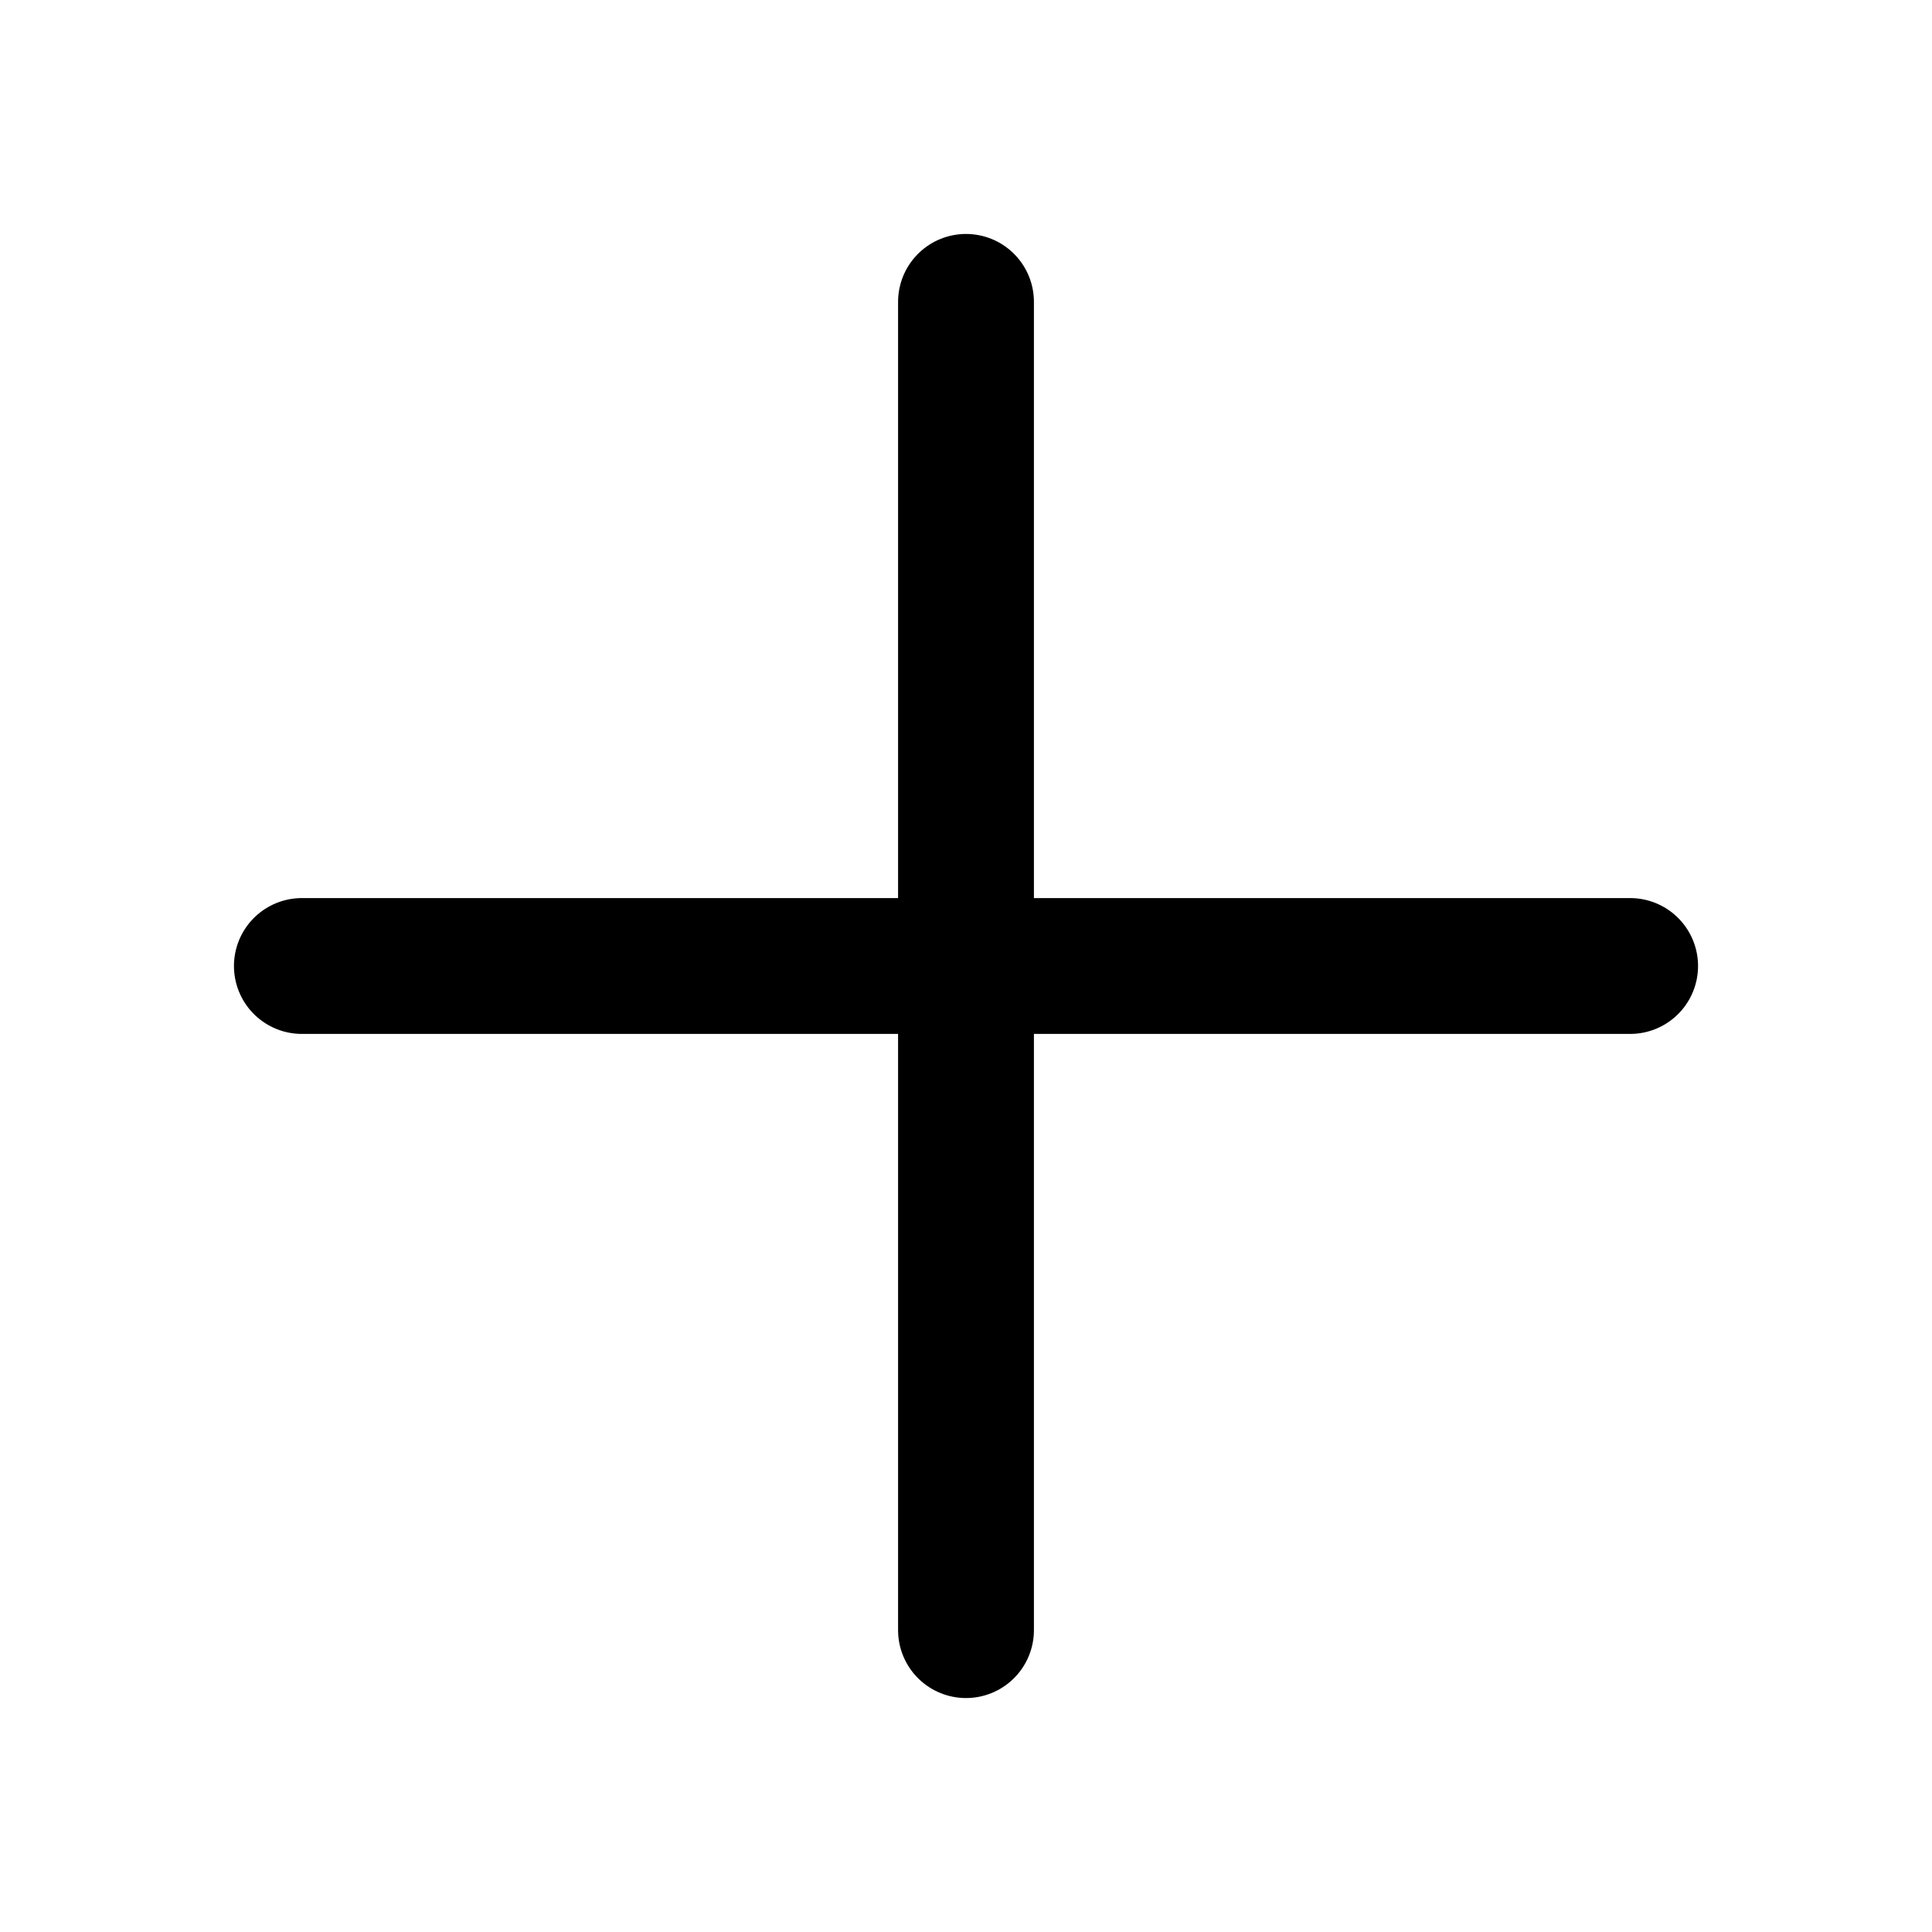
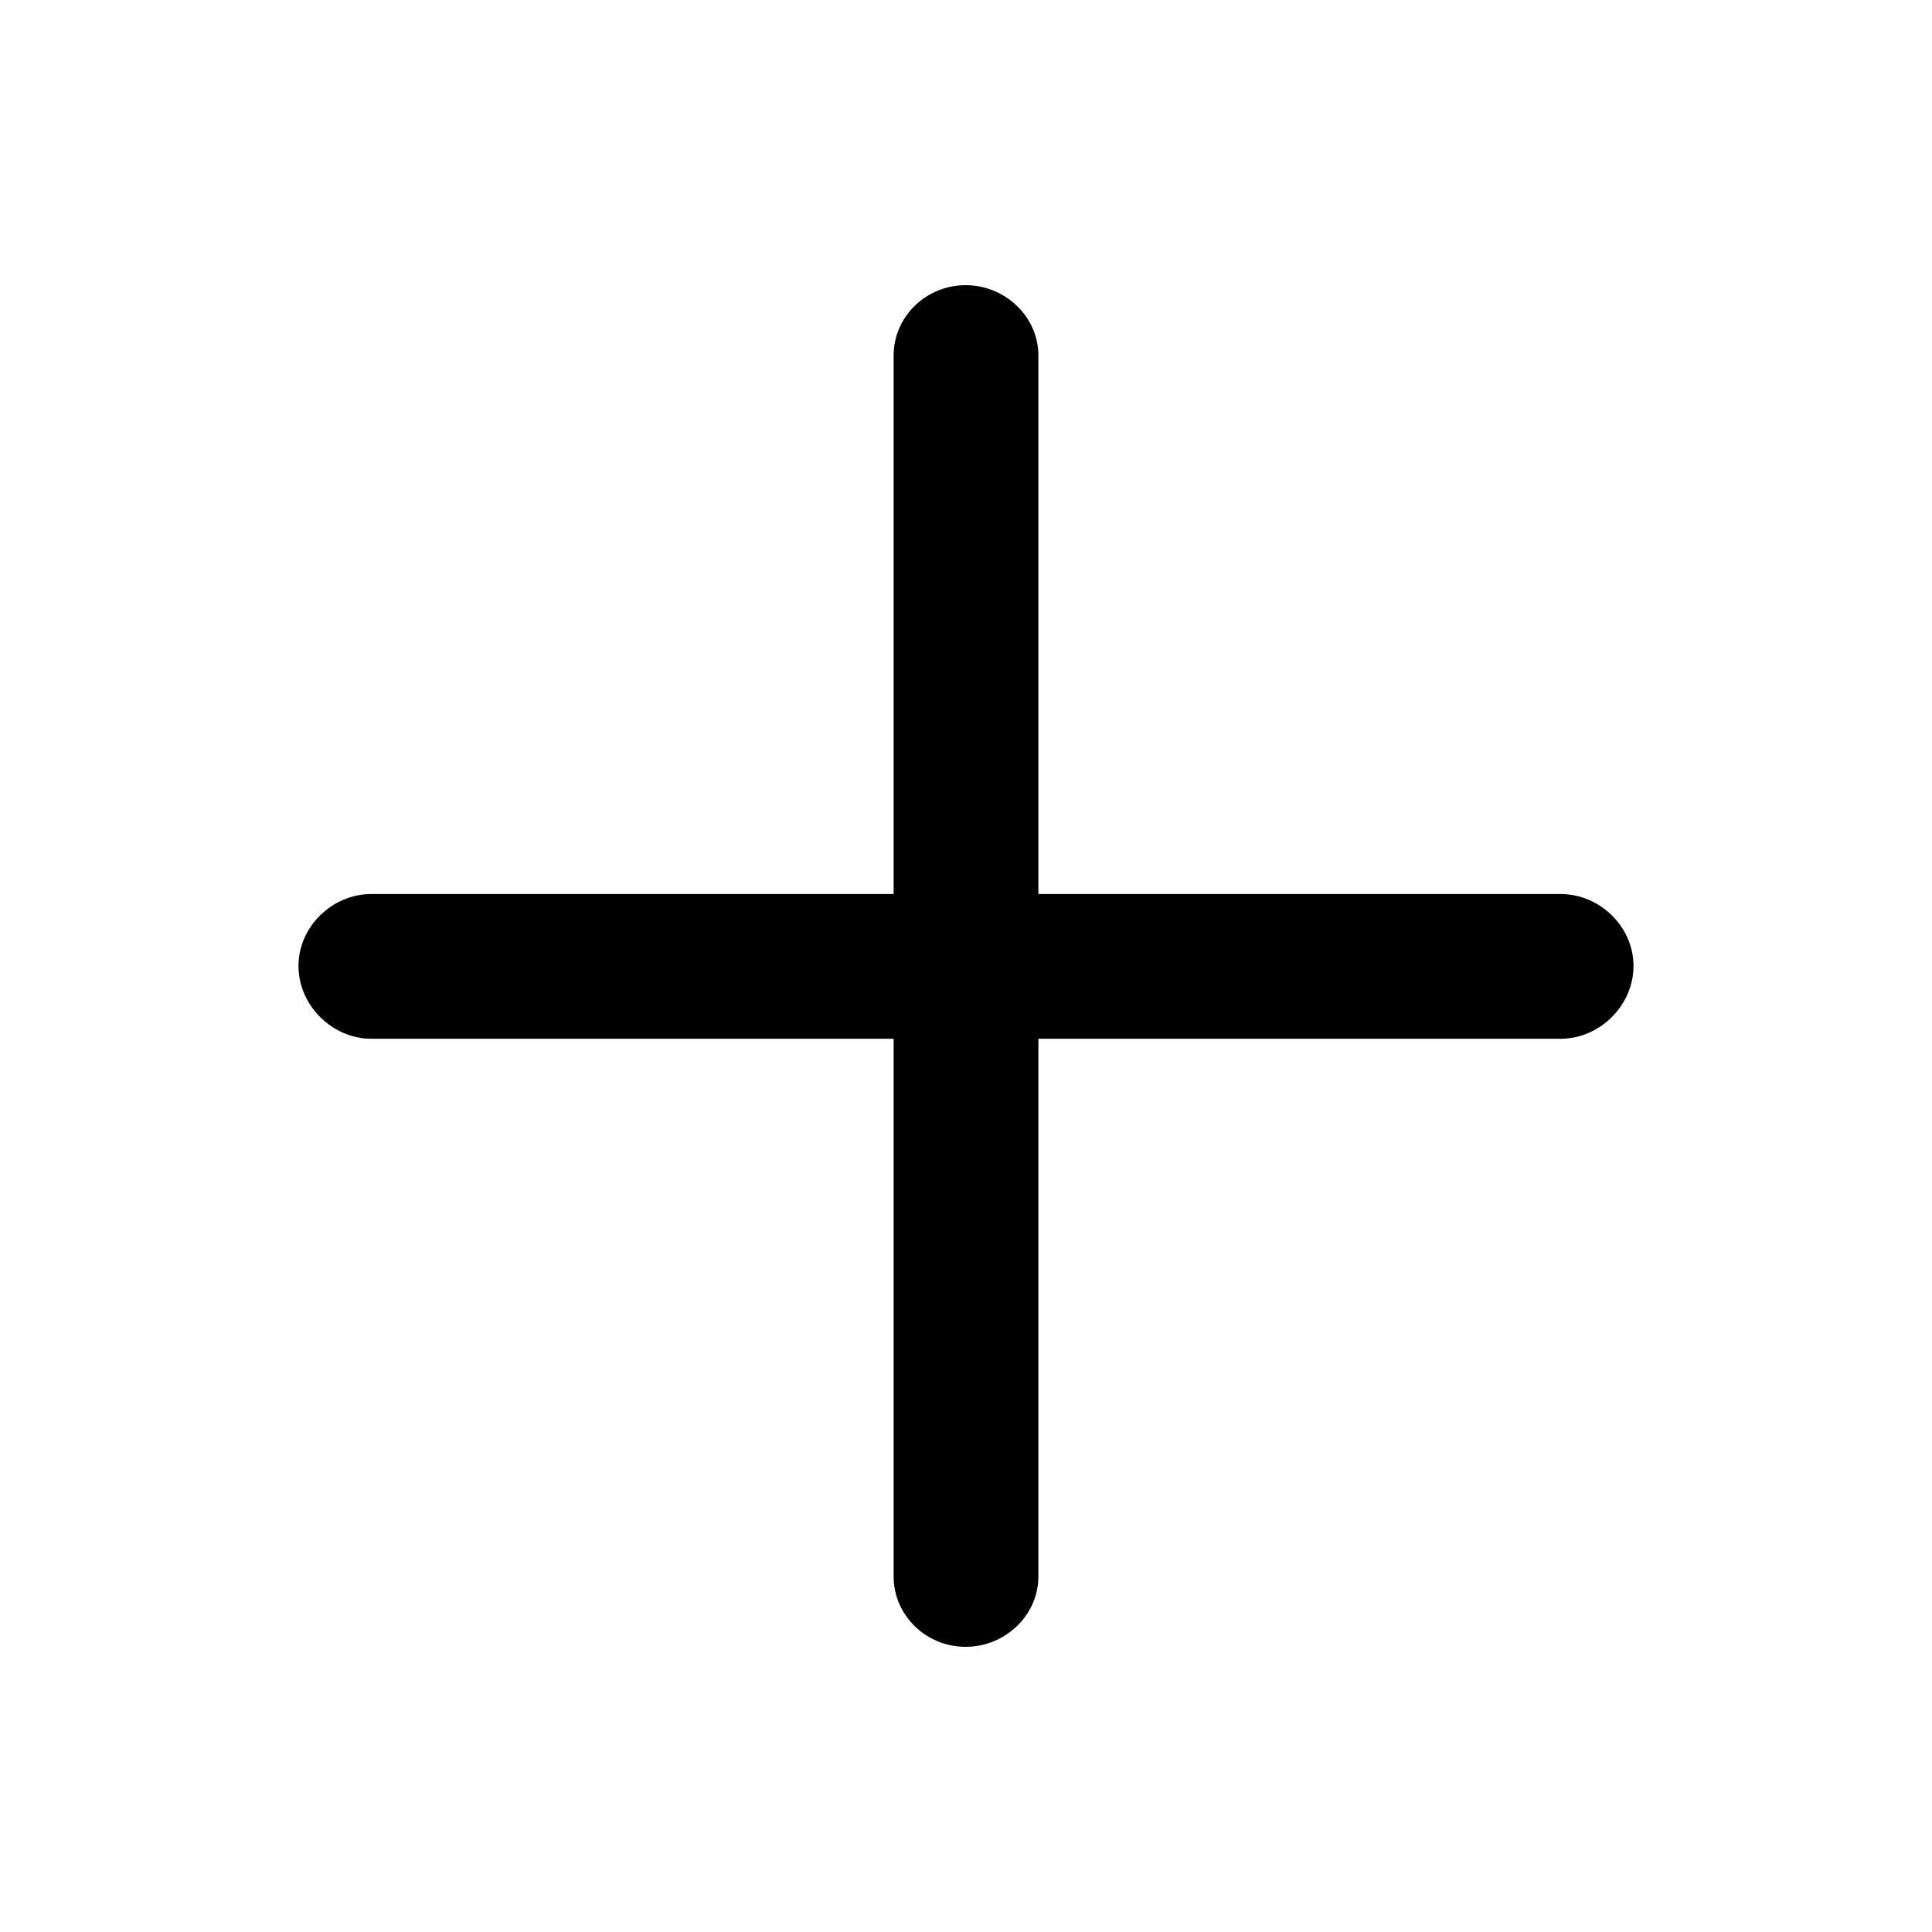
- <svg xmlns="http://www.w3.org/2000/svg" viewBox="0 0 256 256">
-   <line x1="40" y1="128" x2="216" y2="128" fill="none" stroke="#000" stroke-width="18" stroke-linecap="round" stroke-linejoin="round" />
-   <line x1="128" y1="40" x2="128" y2="216" fill="none" stroke="#000" stroke-width="18" stroke-linecap="round" stroke-linejoin="round" />
+ <svg xmlns="http://www.w3.org/2000/svg" width="56" height="56" viewBox="0 0 56 56">
+   <path d="M 27.988 47.734 C 29.137 47.734 30.098 46.82 30.098 45.695 L 30.098 30.109 L 45.238 30.109 C 46.363 30.109 47.348 29.148 47.348 28 C 47.348 26.852 46.363 25.914 45.238 25.914 L 30.098 25.914 L 30.098 10.305 C 30.098 9.18 29.137 8.266 27.988 8.266 C 26.84 8.266 25.902 9.18 25.902 10.305 L 25.902 25.914 L 10.762 25.914 C 9.637 25.914 8.652 26.852 8.652 28 C 8.652 29.148 9.637 30.109 10.762 30.109 L 25.902 30.109 L 25.902 45.695 C 25.902 46.82 26.84 47.734 27.988 47.734 Z" />
</svg>
